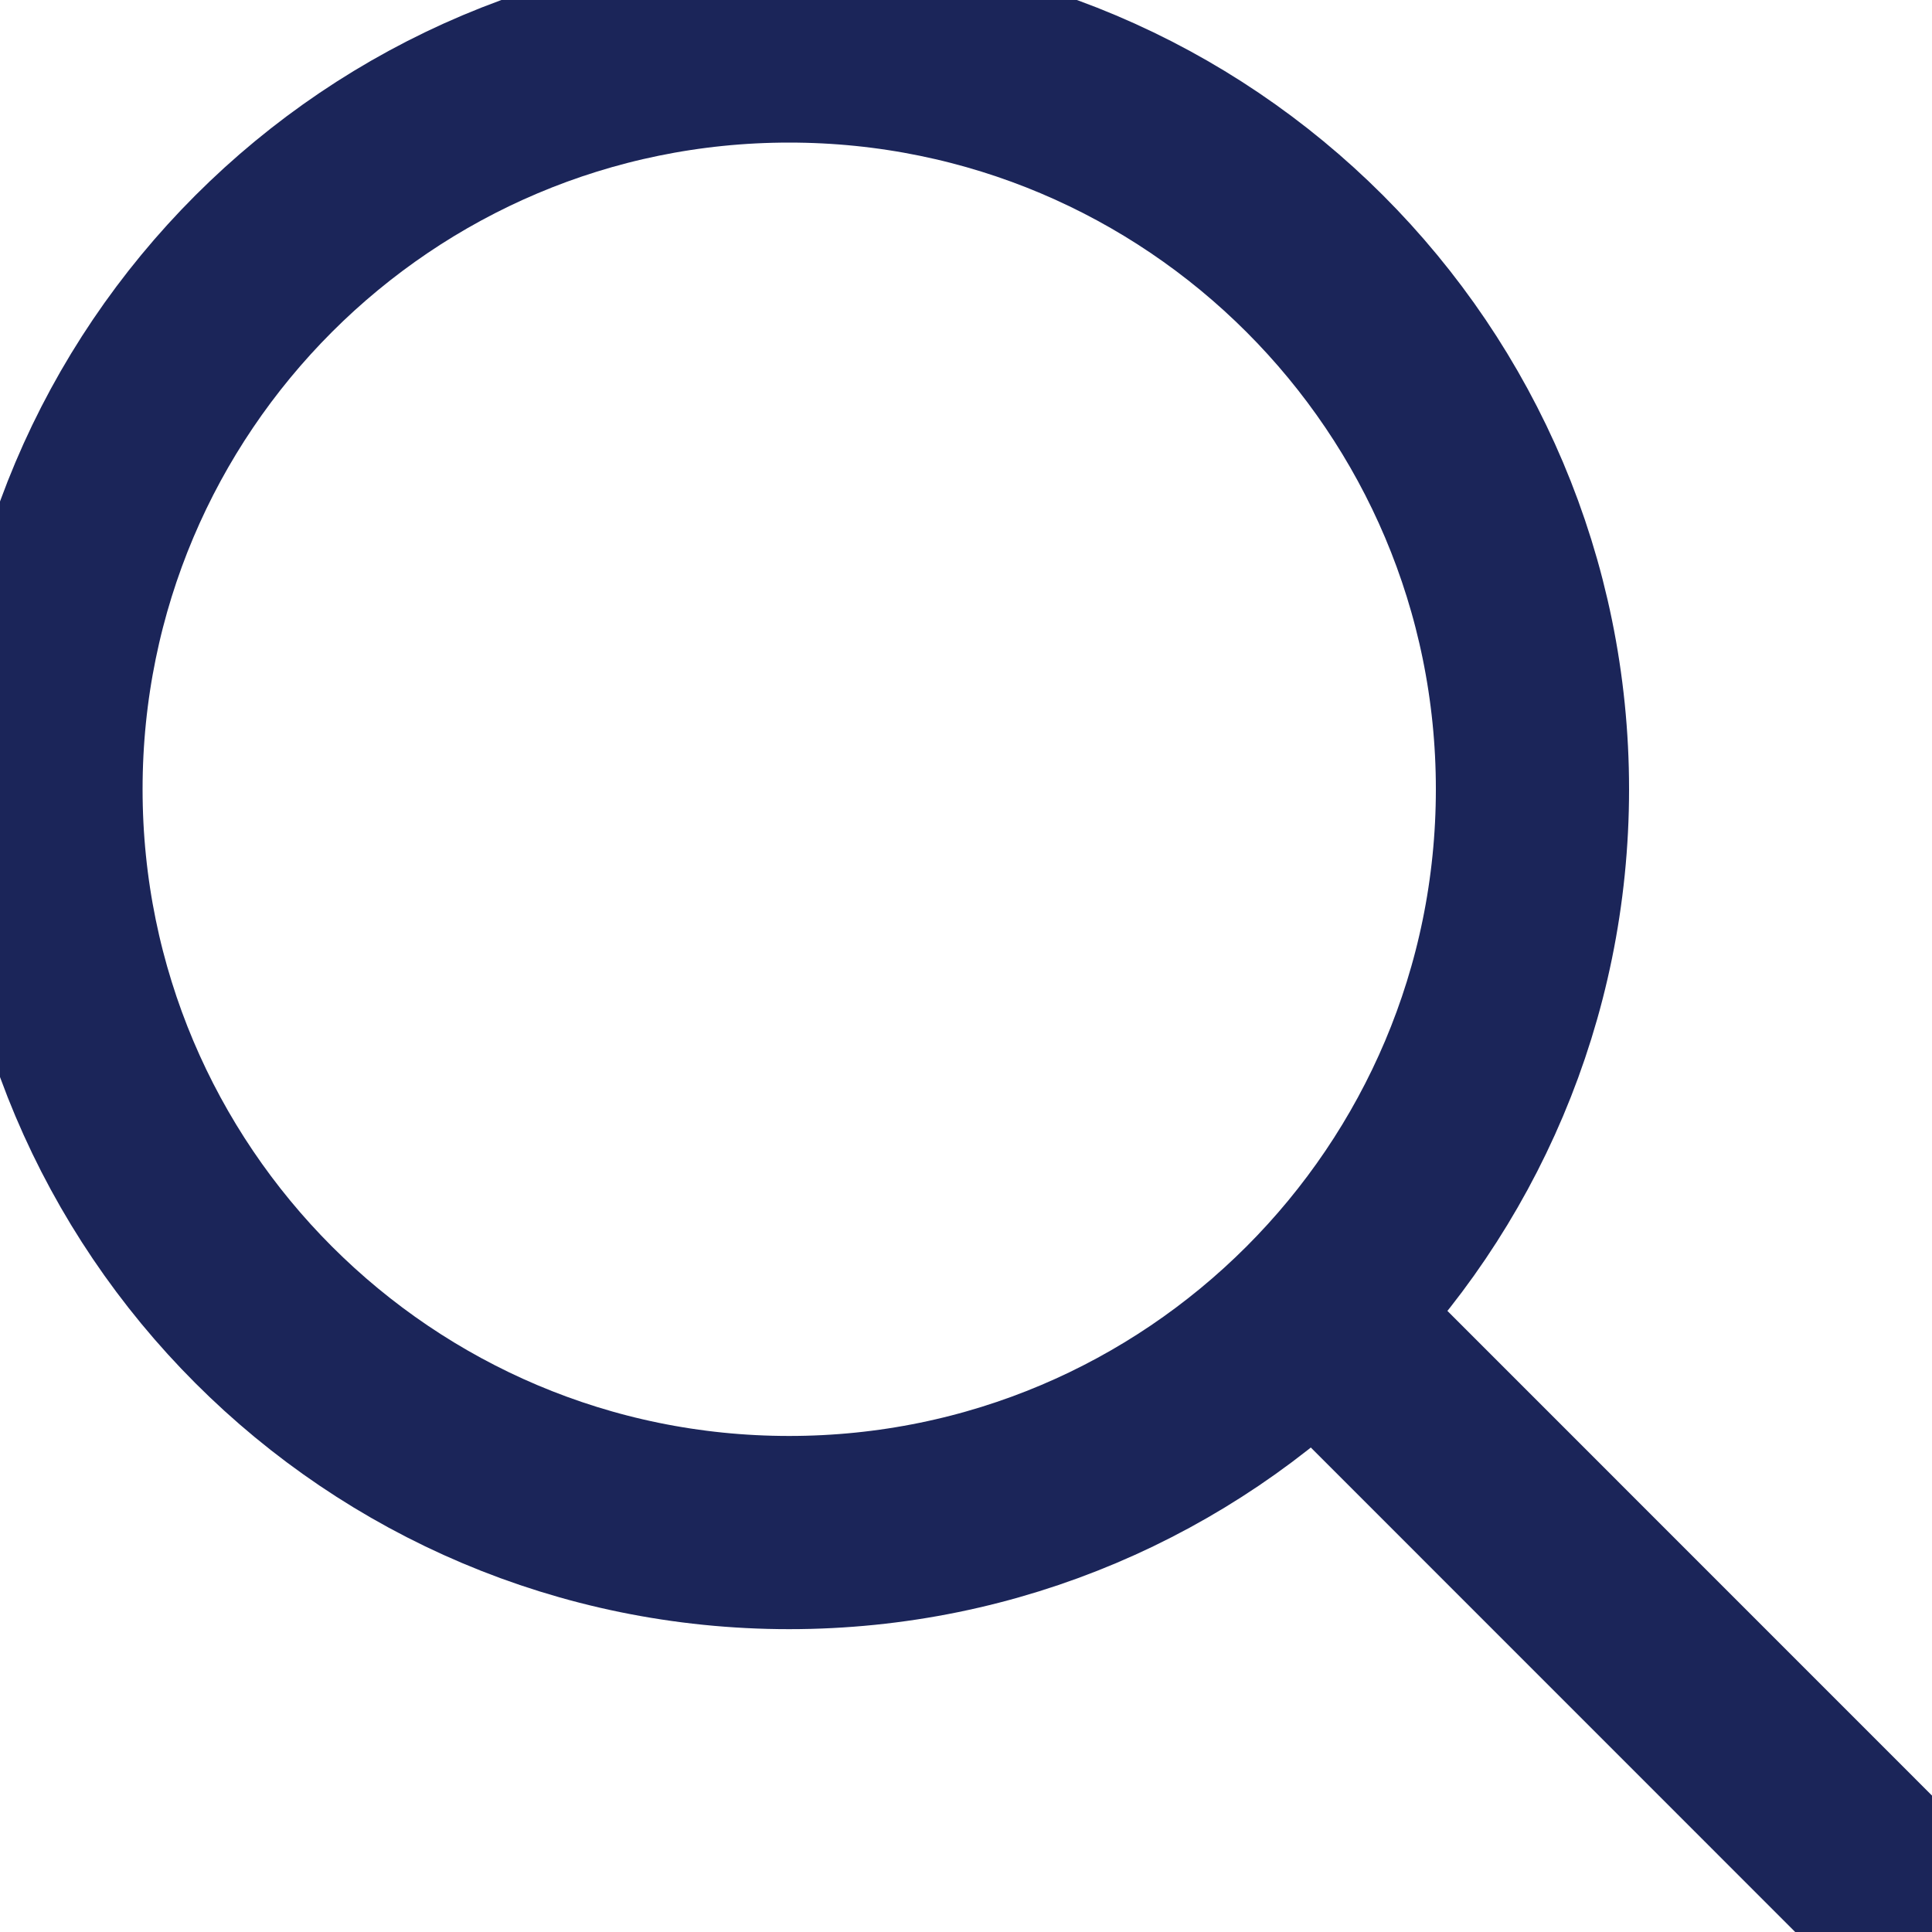
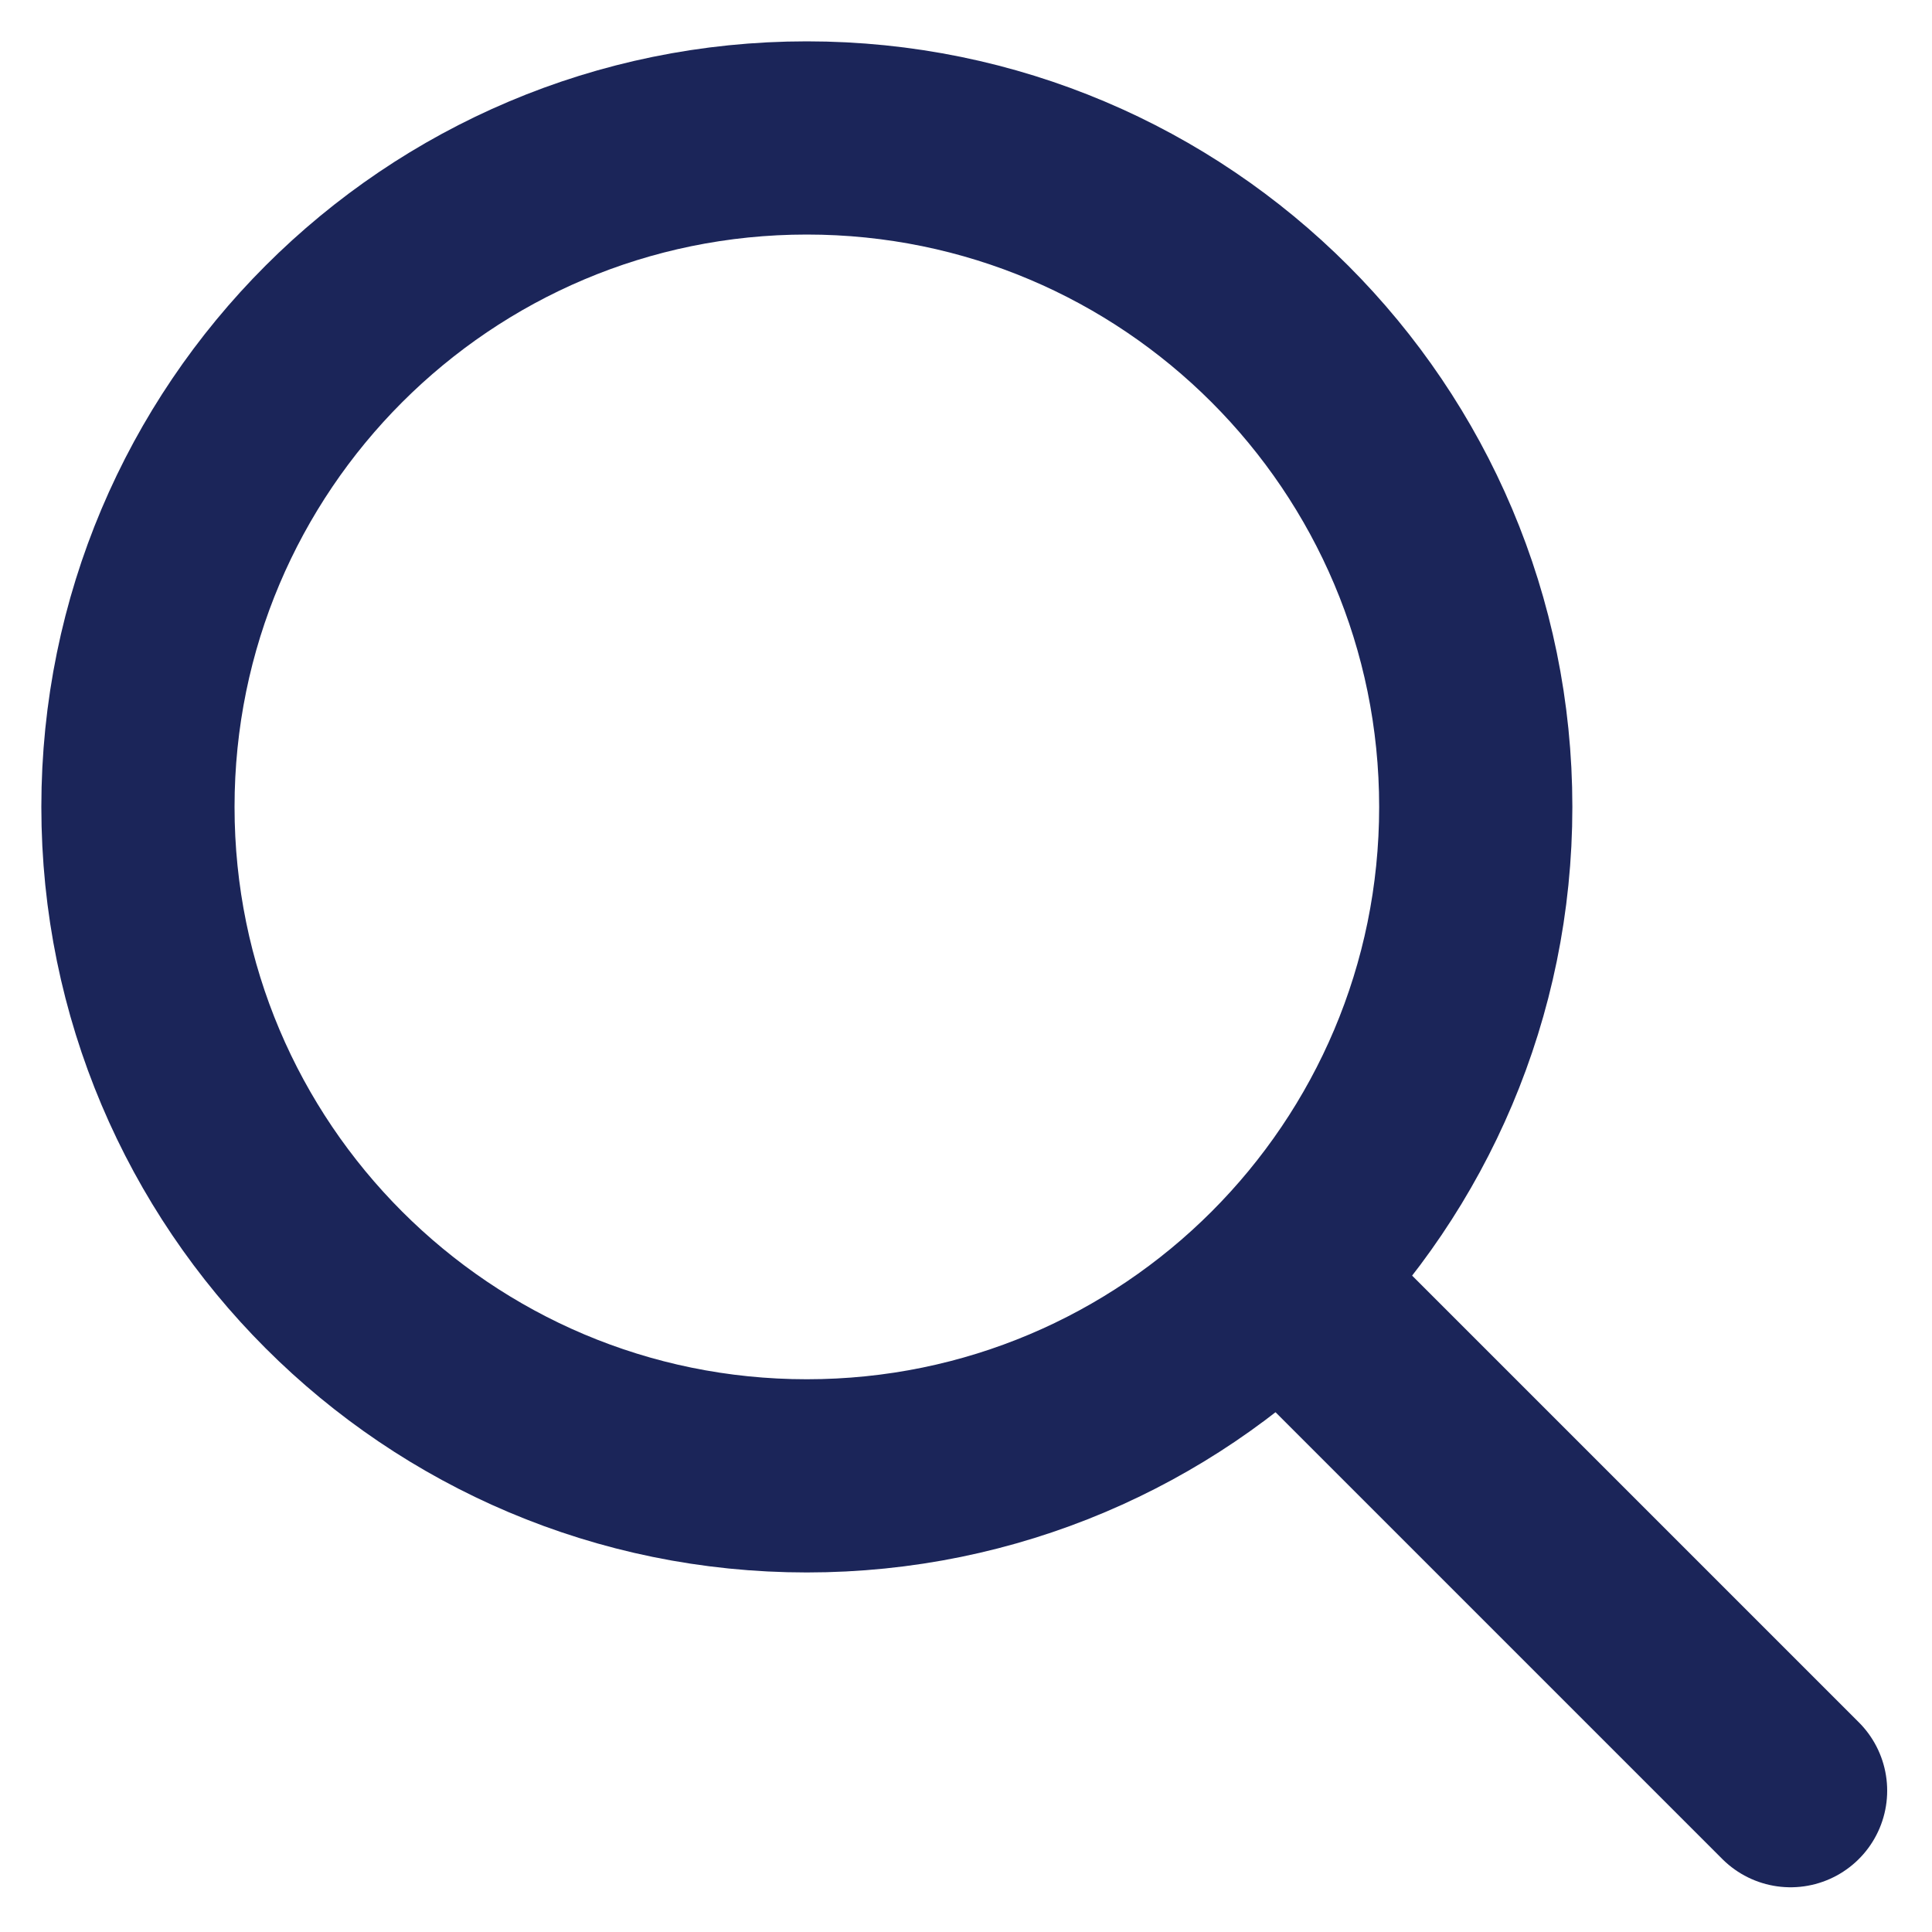
<svg xmlns="http://www.w3.org/2000/svg" width="20px" height="20px" viewBox="0 0 20 20" version="1.1">
-   <g id="icon/sf-small/search/zodiac" stroke="none" stroke-width="1" fill="none" fill-rule="evenodd">
-     <path d="M15.864,8.17 C15.864,12.42 12.419,15.865 8.169,15.865 C3.921,15.865 0.476,12.42 0.476,8.17 C0.476,3.921 3.921,0.476 8.169,0.476 C12.419,0.476 15.864,3.921 15.864,8.17 Z" id="Stroke-1" stroke="#1B2559" stroke-width="2" />
-     <line x1="13.704" y1="13.705" x2="19.484" y2="19.486" id="Stroke-3" stroke="#1B2559" stroke-width="2" stroke-linecap="round" />
+   <g id="icon/search/dark02" stroke="none" stroke-width="1" fill="none" fill-rule="evenodd">
+     <g id="Group" transform="translate(1, 1)" stroke="#1B2559" stroke-width="2">
+       <path d="M14.277,7.353 C14.277,11.178 11.177,14.278 7.352,14.278 C3.529,14.278 0.428,11.178 0.428,7.353 C0.428,3.529 3.529,0.428 7.352,0.428 C11.177,0.428 14.277,3.529 14.277,7.353 Z" id="Stroke-1" />
+       <line x1="12.333" y1="12.334" x2="17.536" y2="17.537" id="Stroke-3" stroke-linecap="round" />
+     </g>
  </g>
</svg>
